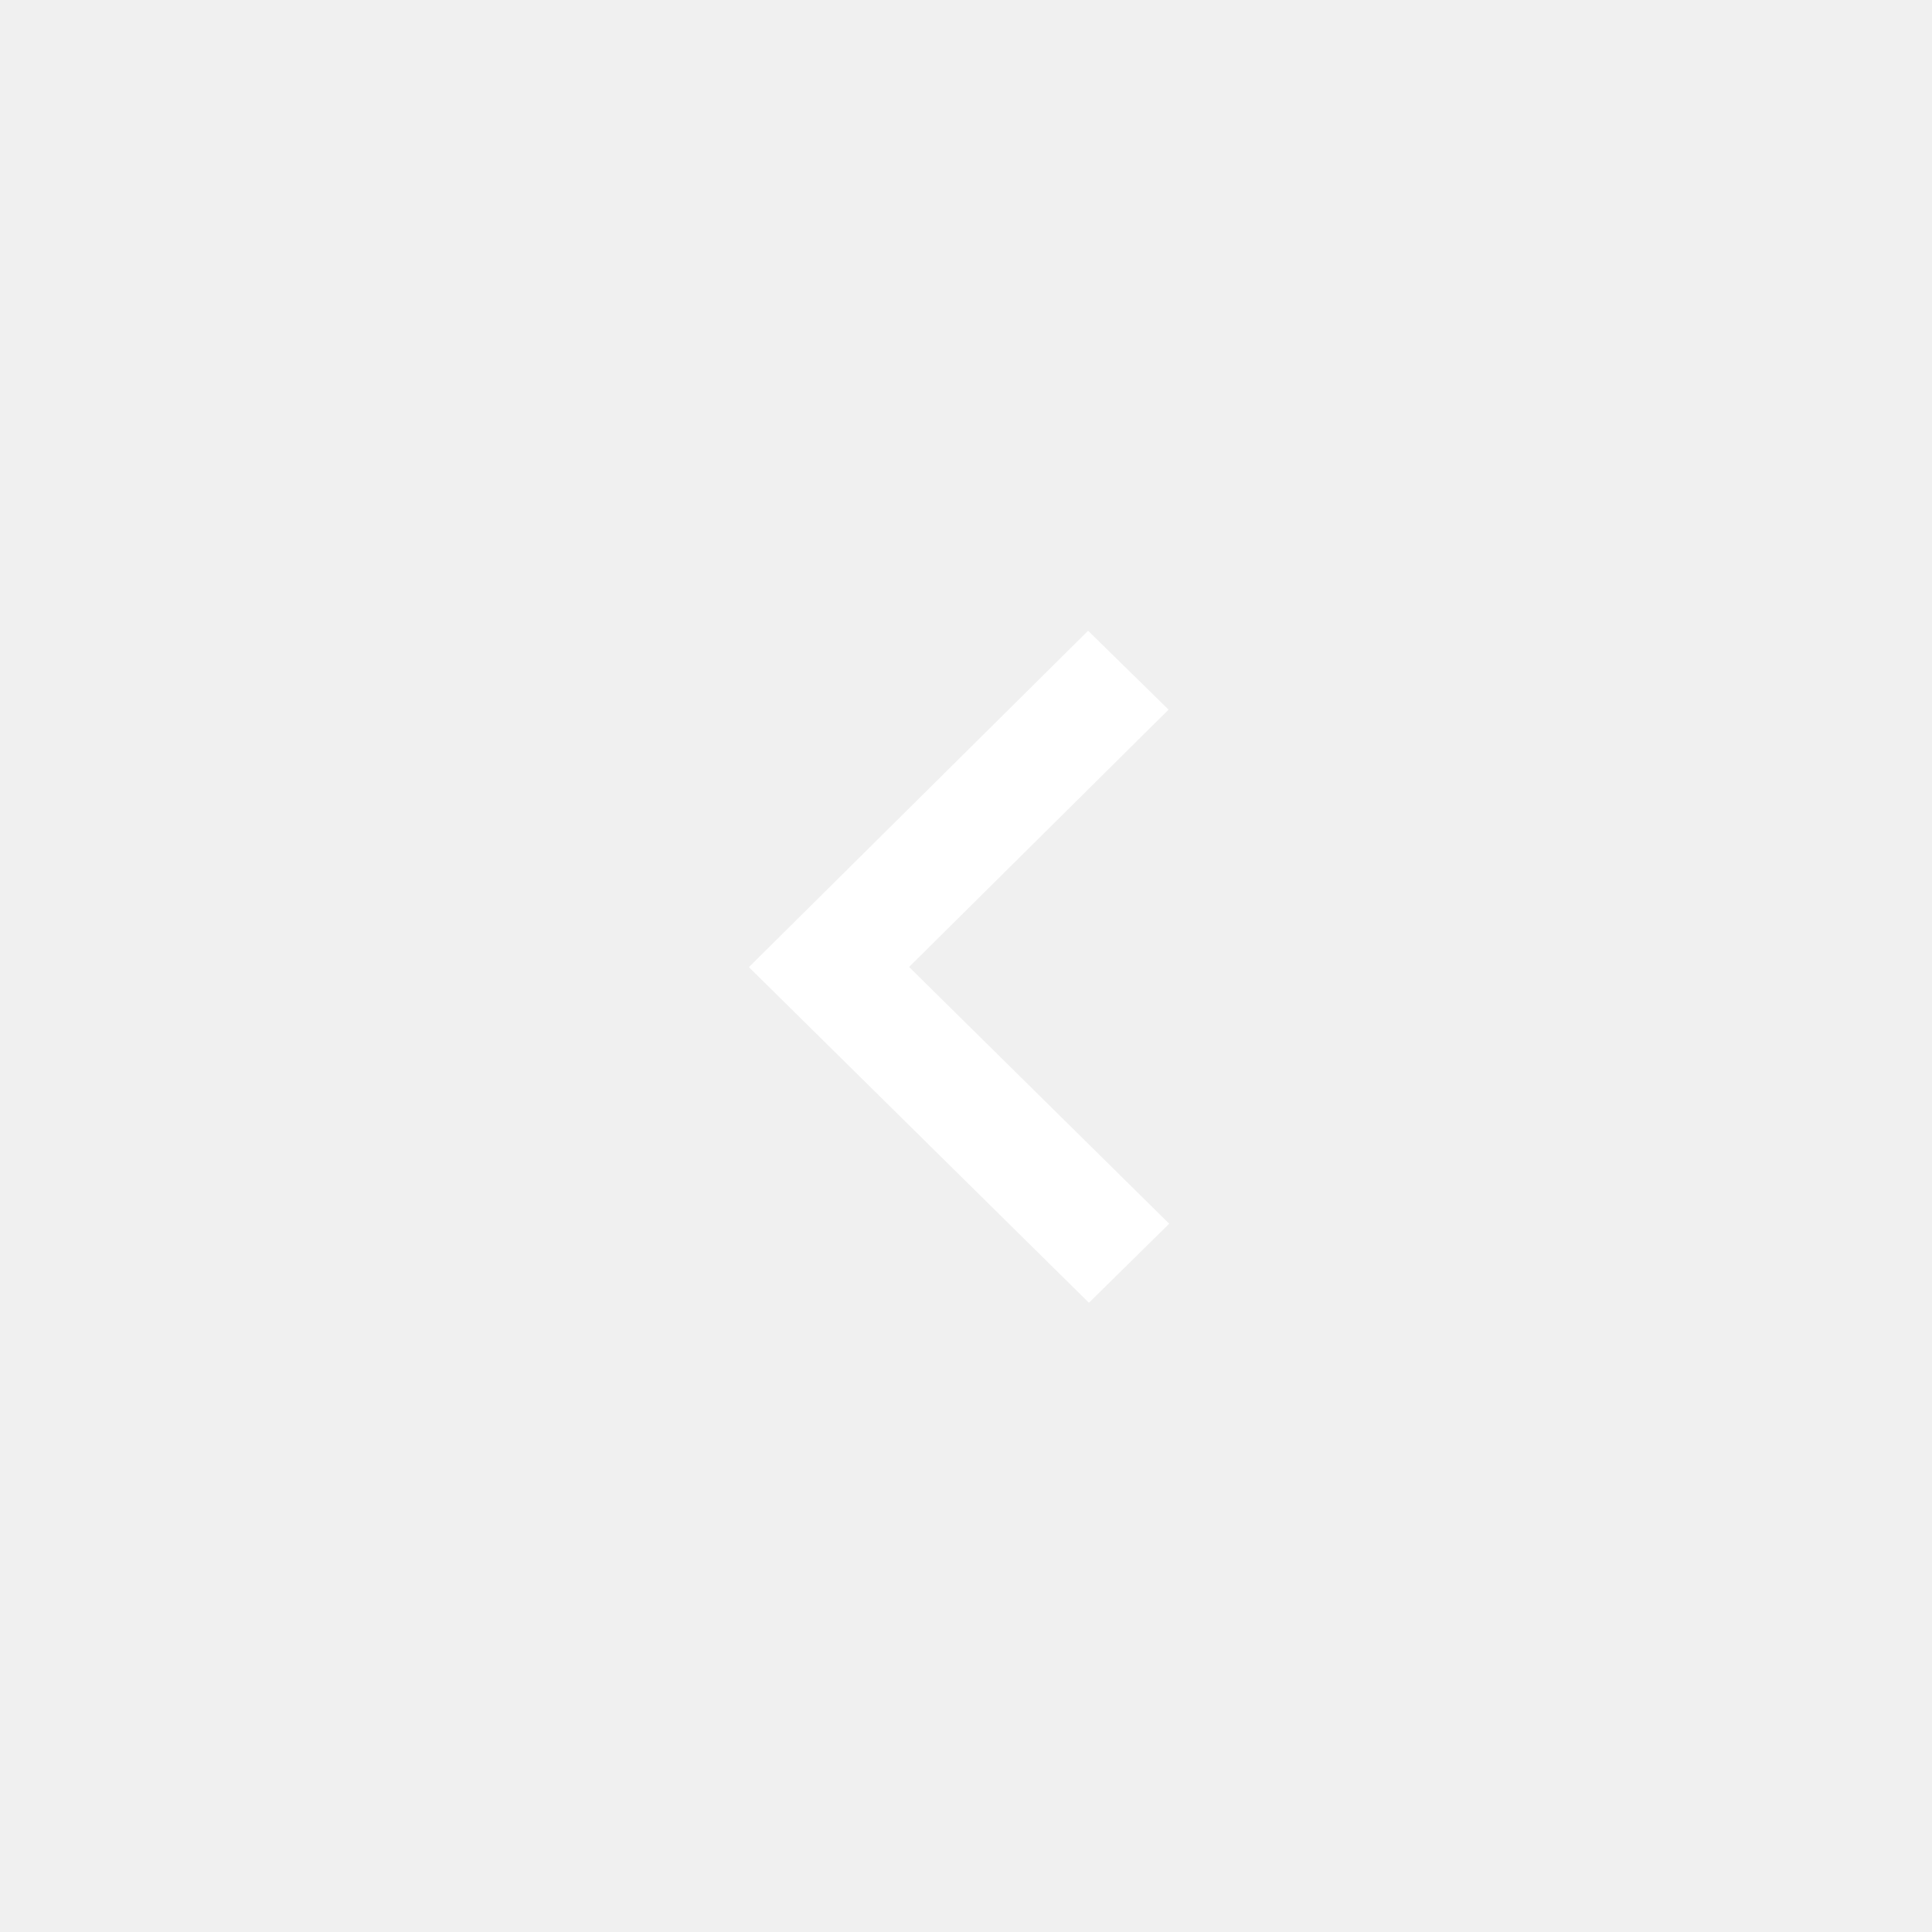
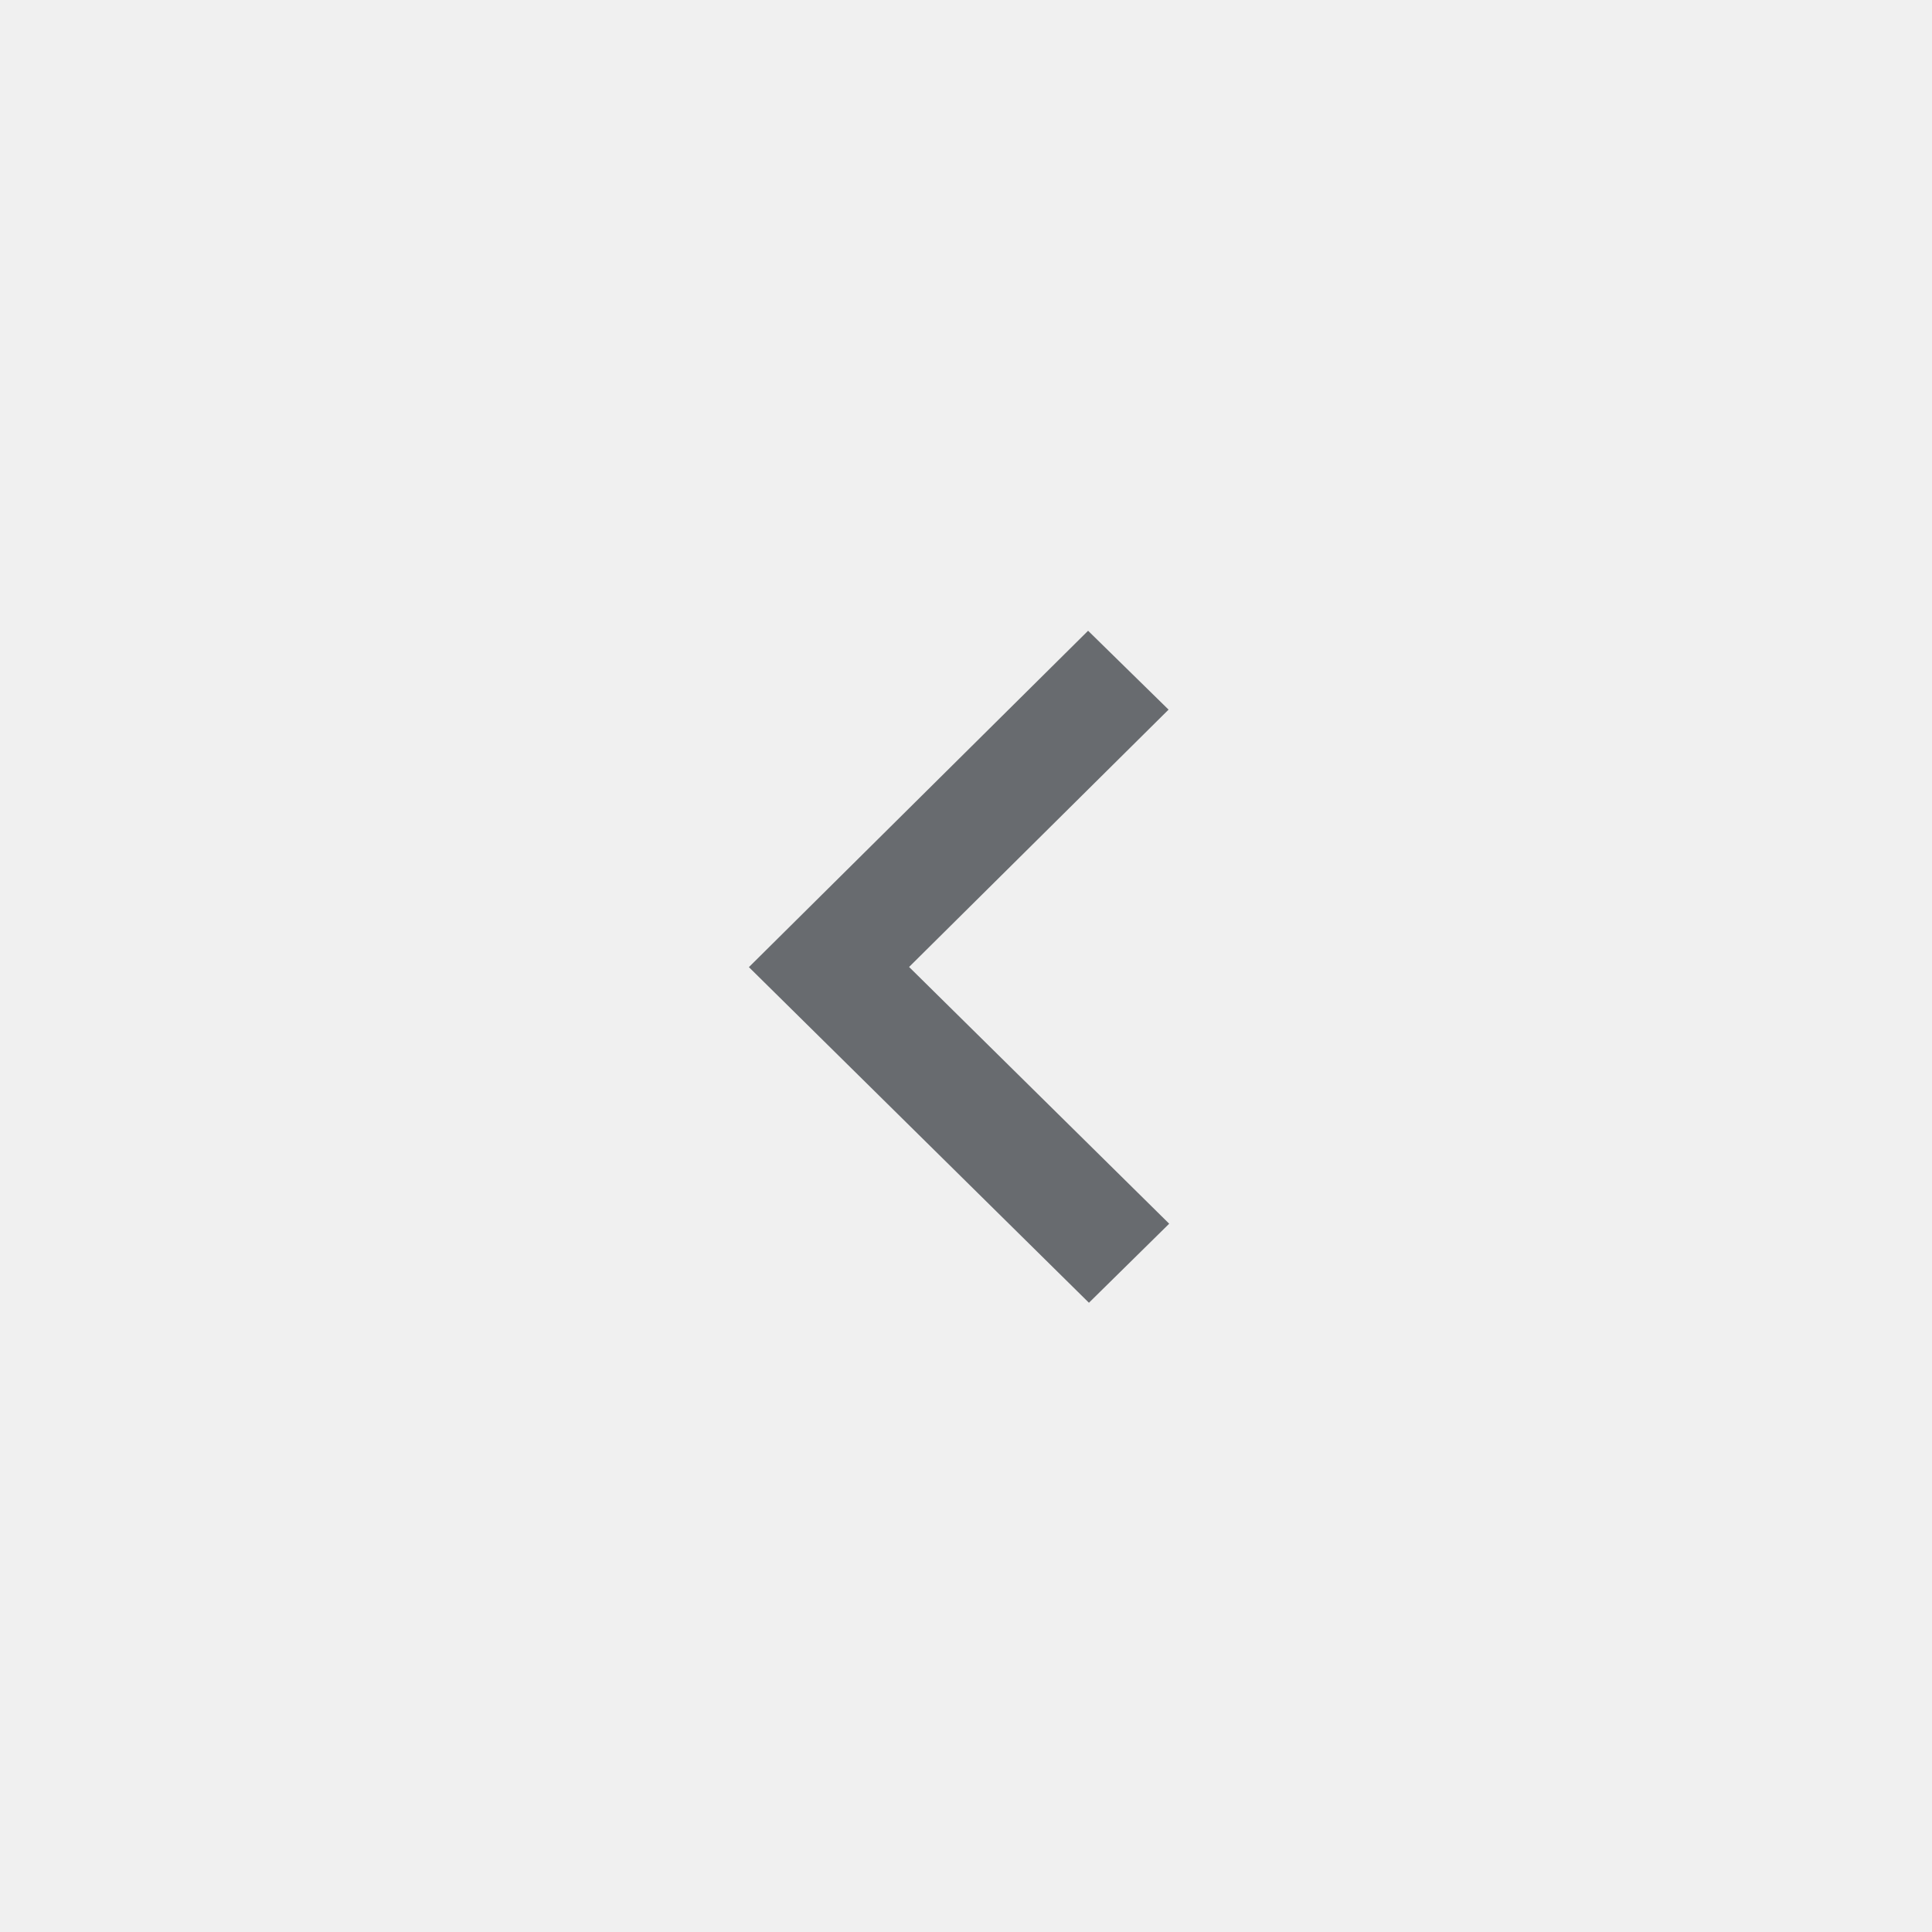
<svg xmlns="http://www.w3.org/2000/svg" width="46" height="46" viewBox="0 0 46 46" fill="none">
-   <path d="M27.823 16.896L21.645 23.023L27.838 29.136L25.927 31.018L17.831 23.027L25.907 15.018L27.823 16.896Z" fill="#ffffff" />
+   <path d="M27.823 16.896L21.645 23.023L27.838 29.136L25.927 31.018L17.831 23.027L25.907 15.018L27.823 16.896Z" fill="#686b6f" />
</svg>
